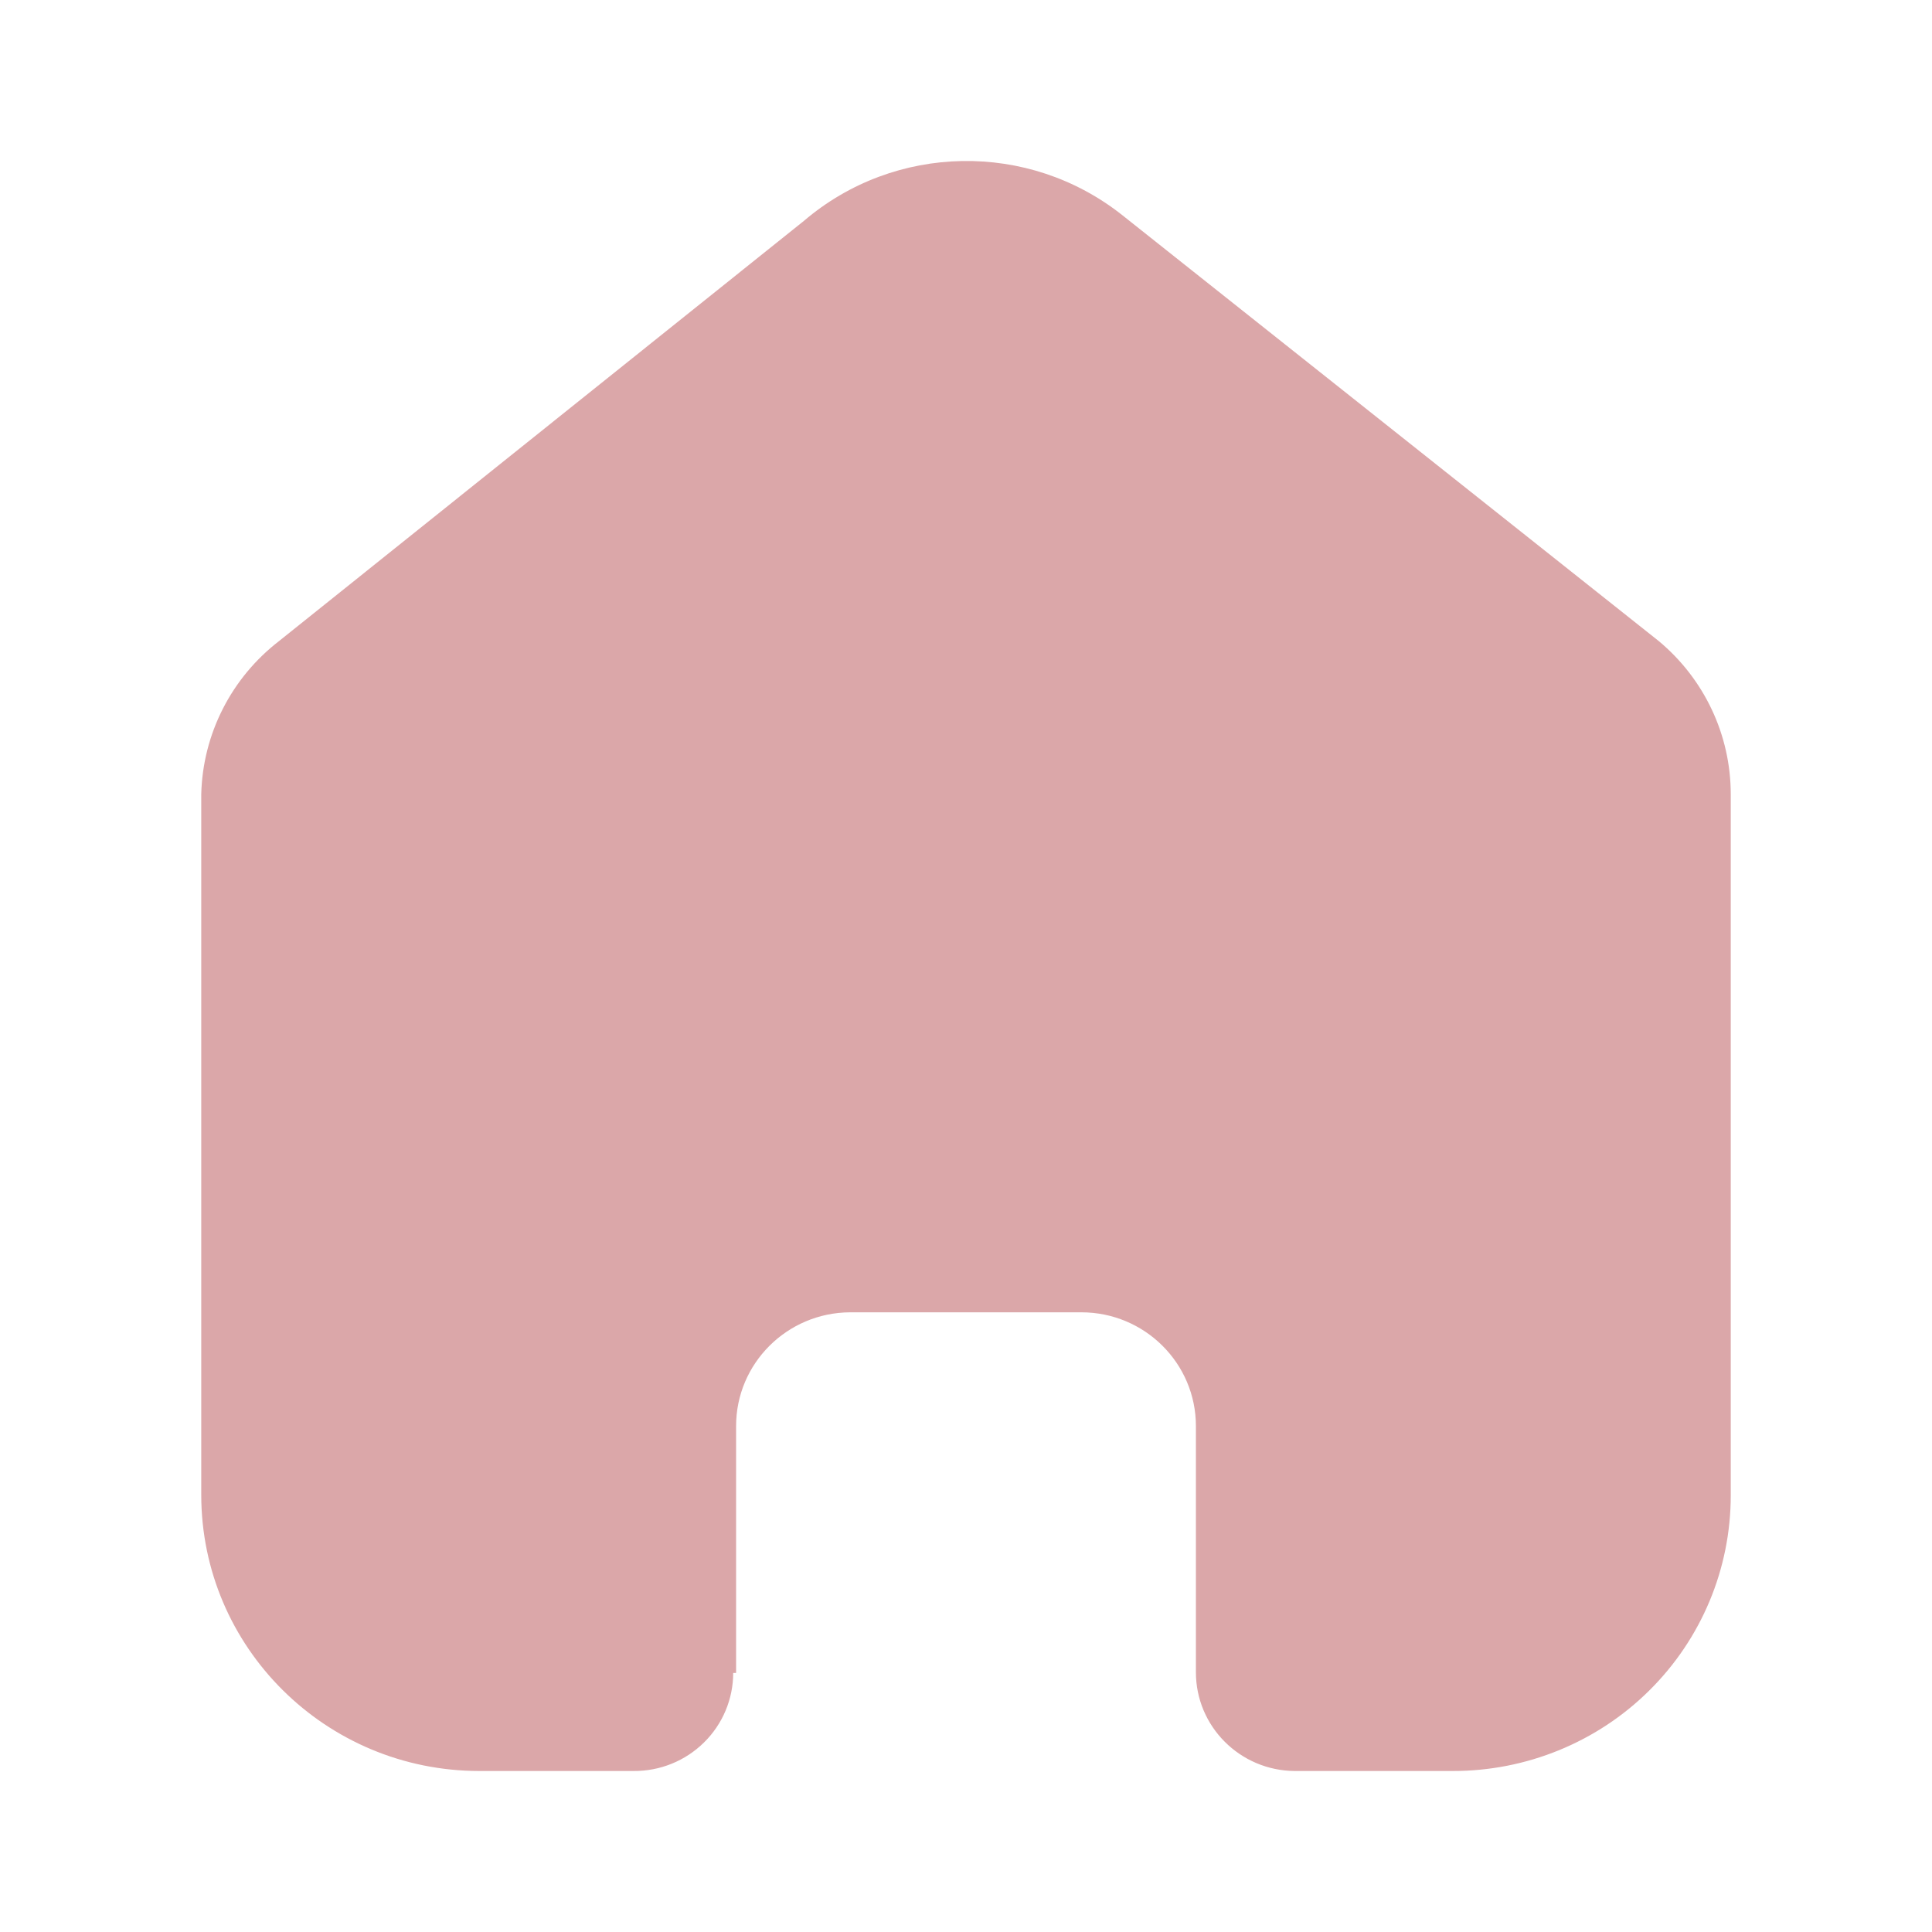
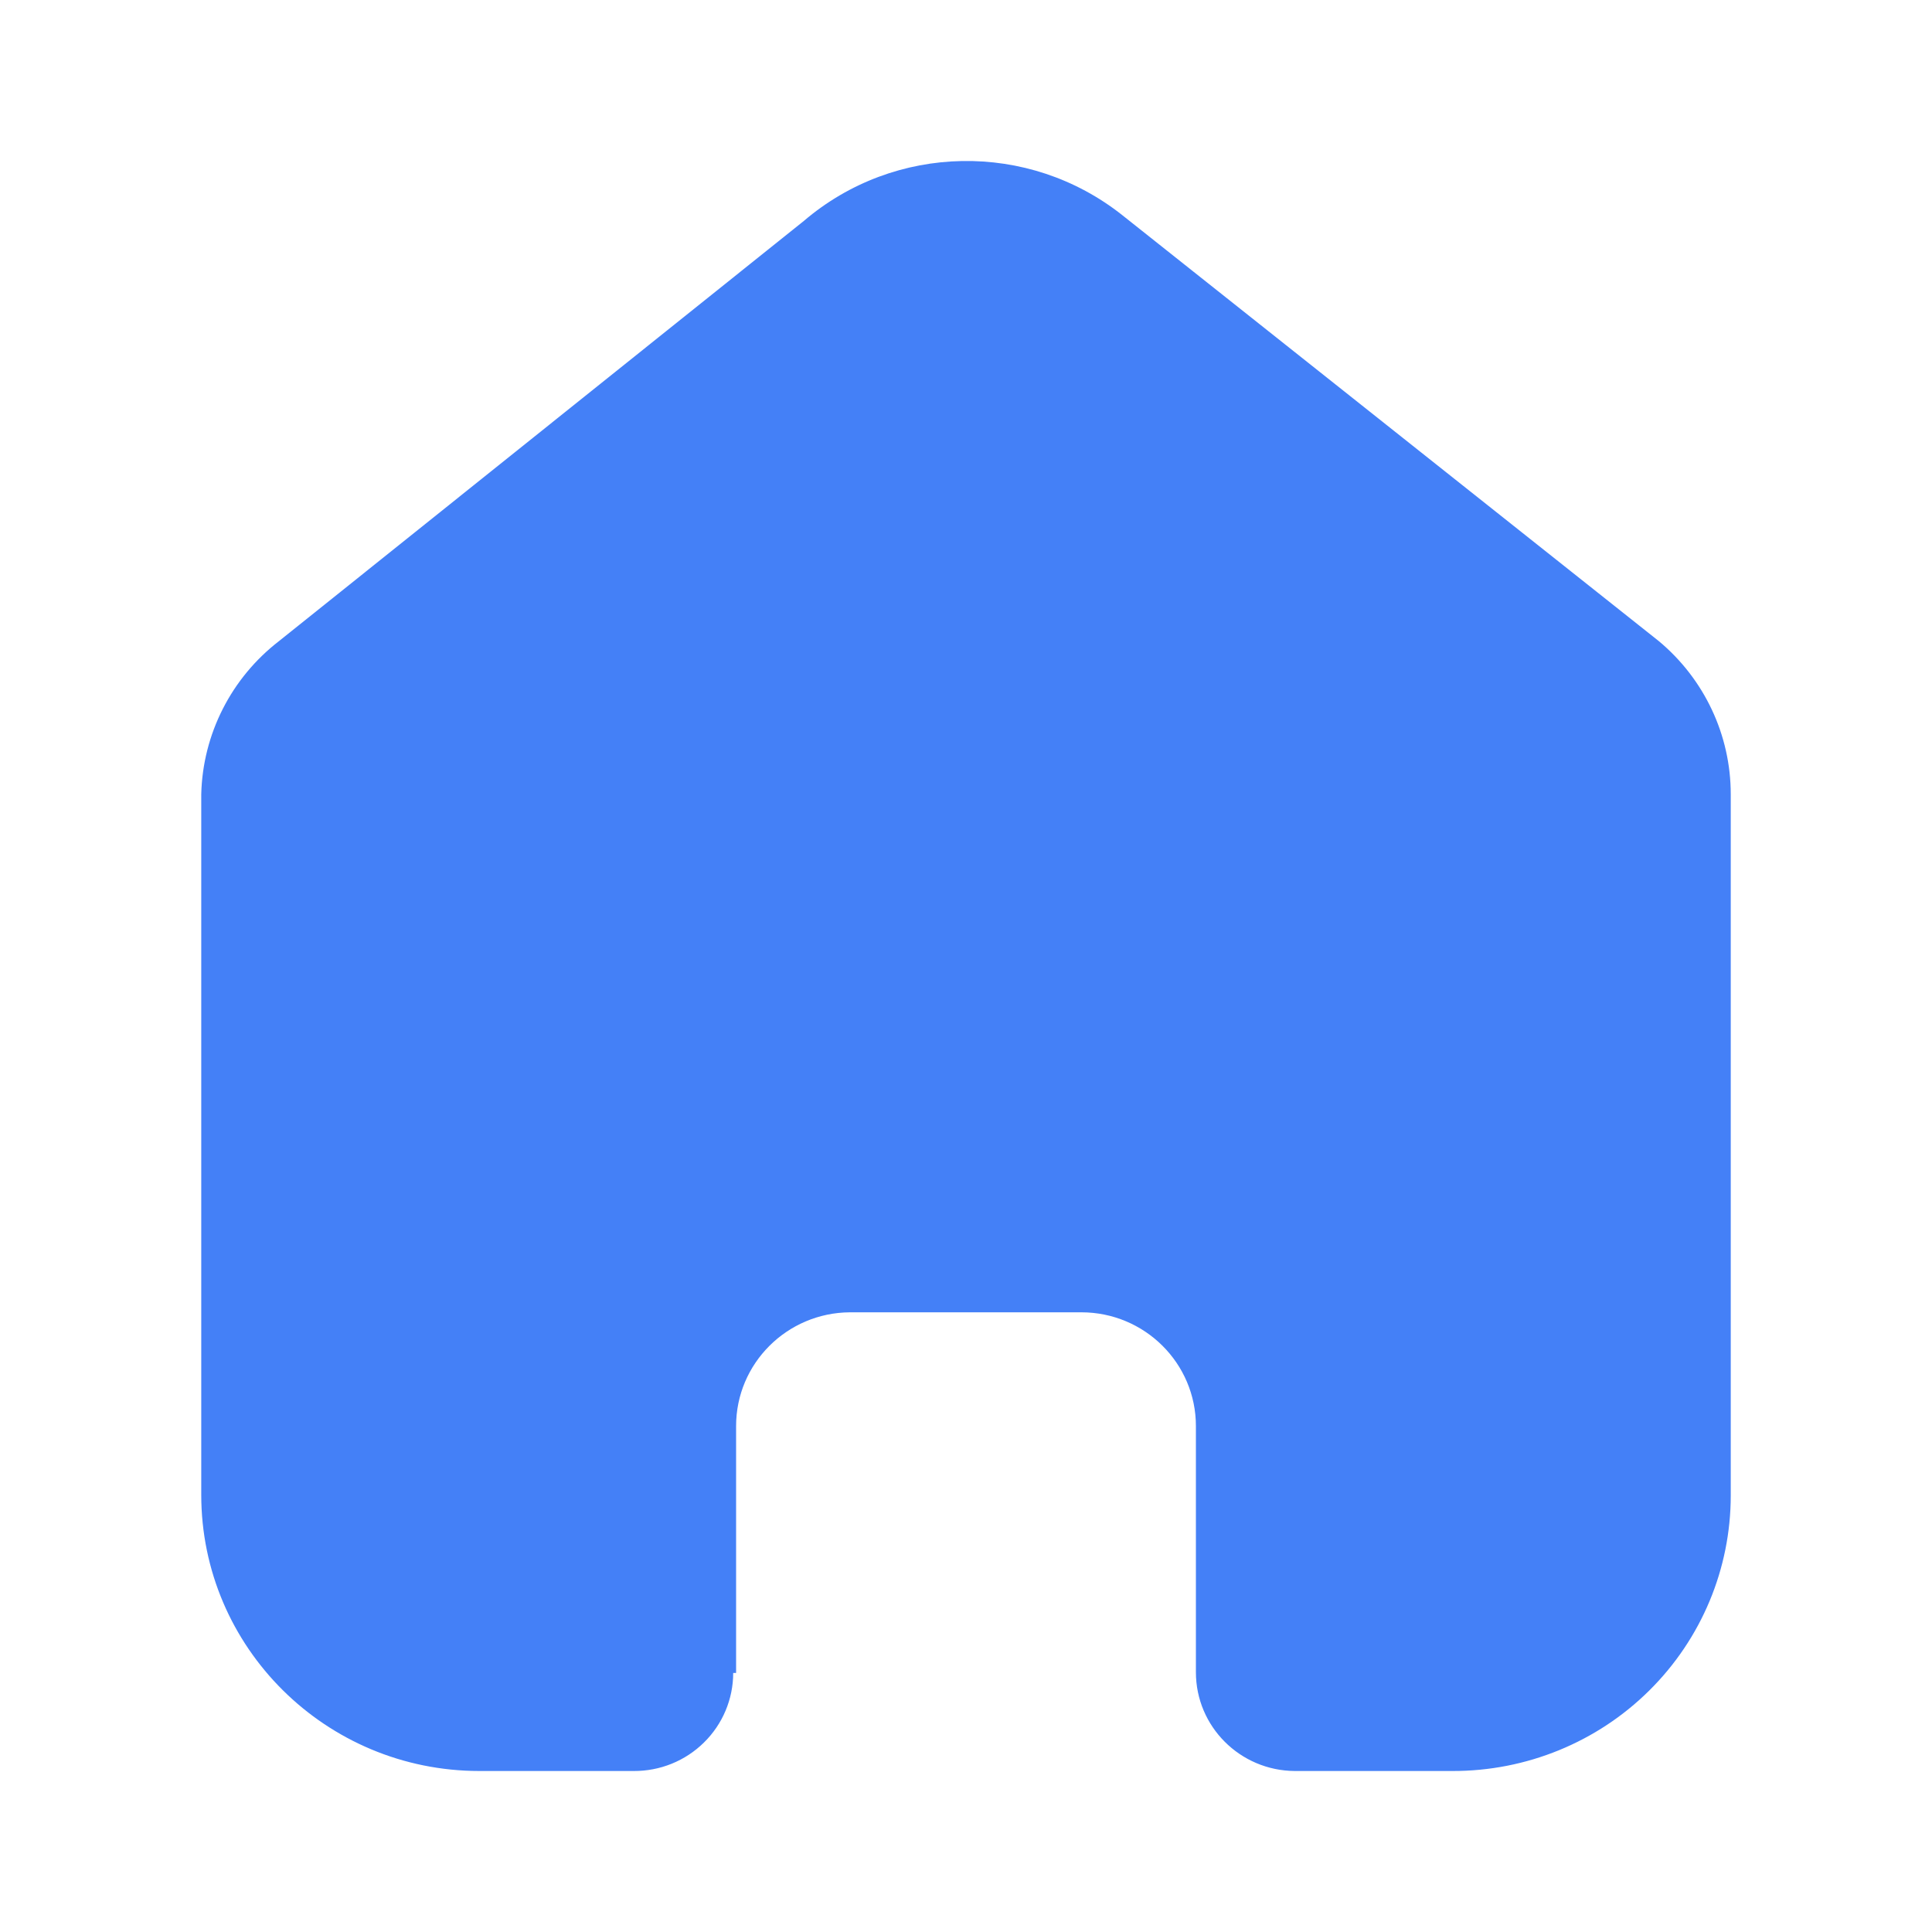
<svg xmlns="http://www.w3.org/2000/svg" width="24" height="24" viewBox="0 0 24 24" fill="none">
-   <path d="M9.144 20.782V17.715C9.144 16.938 9.776 16.307 10.558 16.302H13.433C14.219 16.302 14.856 16.935 14.856 17.715V20.773C14.856 21.447 15.404 21.995 16.083 22H18.044C18.96 22.002 19.839 21.643 20.487 21.001C21.136 20.359 21.5 19.487 21.5 18.578V9.866C21.5 9.131 21.172 8.435 20.605 7.963L13.943 2.674C12.778 1.749 11.115 1.779 9.985 2.745L3.467 7.963C2.873 8.421 2.518 9.12 2.5 9.866V18.569C2.5 20.464 4.047 22 5.956 22H7.872C8.199 22.002 8.513 21.875 8.745 21.646C8.977 21.418 9.108 21.107 9.108 20.782H9.144Z" fill="#DBA7A9" />
+   <path d="M9.144 20.782V17.715C9.144 16.938 9.776 16.307 10.558 16.302H13.433C14.219 16.302 14.856 16.935 14.856 17.715V20.773C14.856 21.447 15.404 21.995 16.083 22H18.044C18.96 22.002 19.839 21.643 20.487 21.001C21.136 20.359 21.5 19.487 21.5 18.578V9.866C21.5 9.131 21.172 8.435 20.605 7.963L13.943 2.674C12.778 1.749 11.115 1.779 9.985 2.745L3.467 7.963C2.873 8.421 2.518 9.12 2.5 9.866V18.569C2.5 20.464 4.047 22 5.956 22H7.872C8.199 22.002 8.513 21.875 8.745 21.646C8.977 21.418 9.108 21.107 9.108 20.782H9.144Z" fill="#4480F7" />
</svg>
